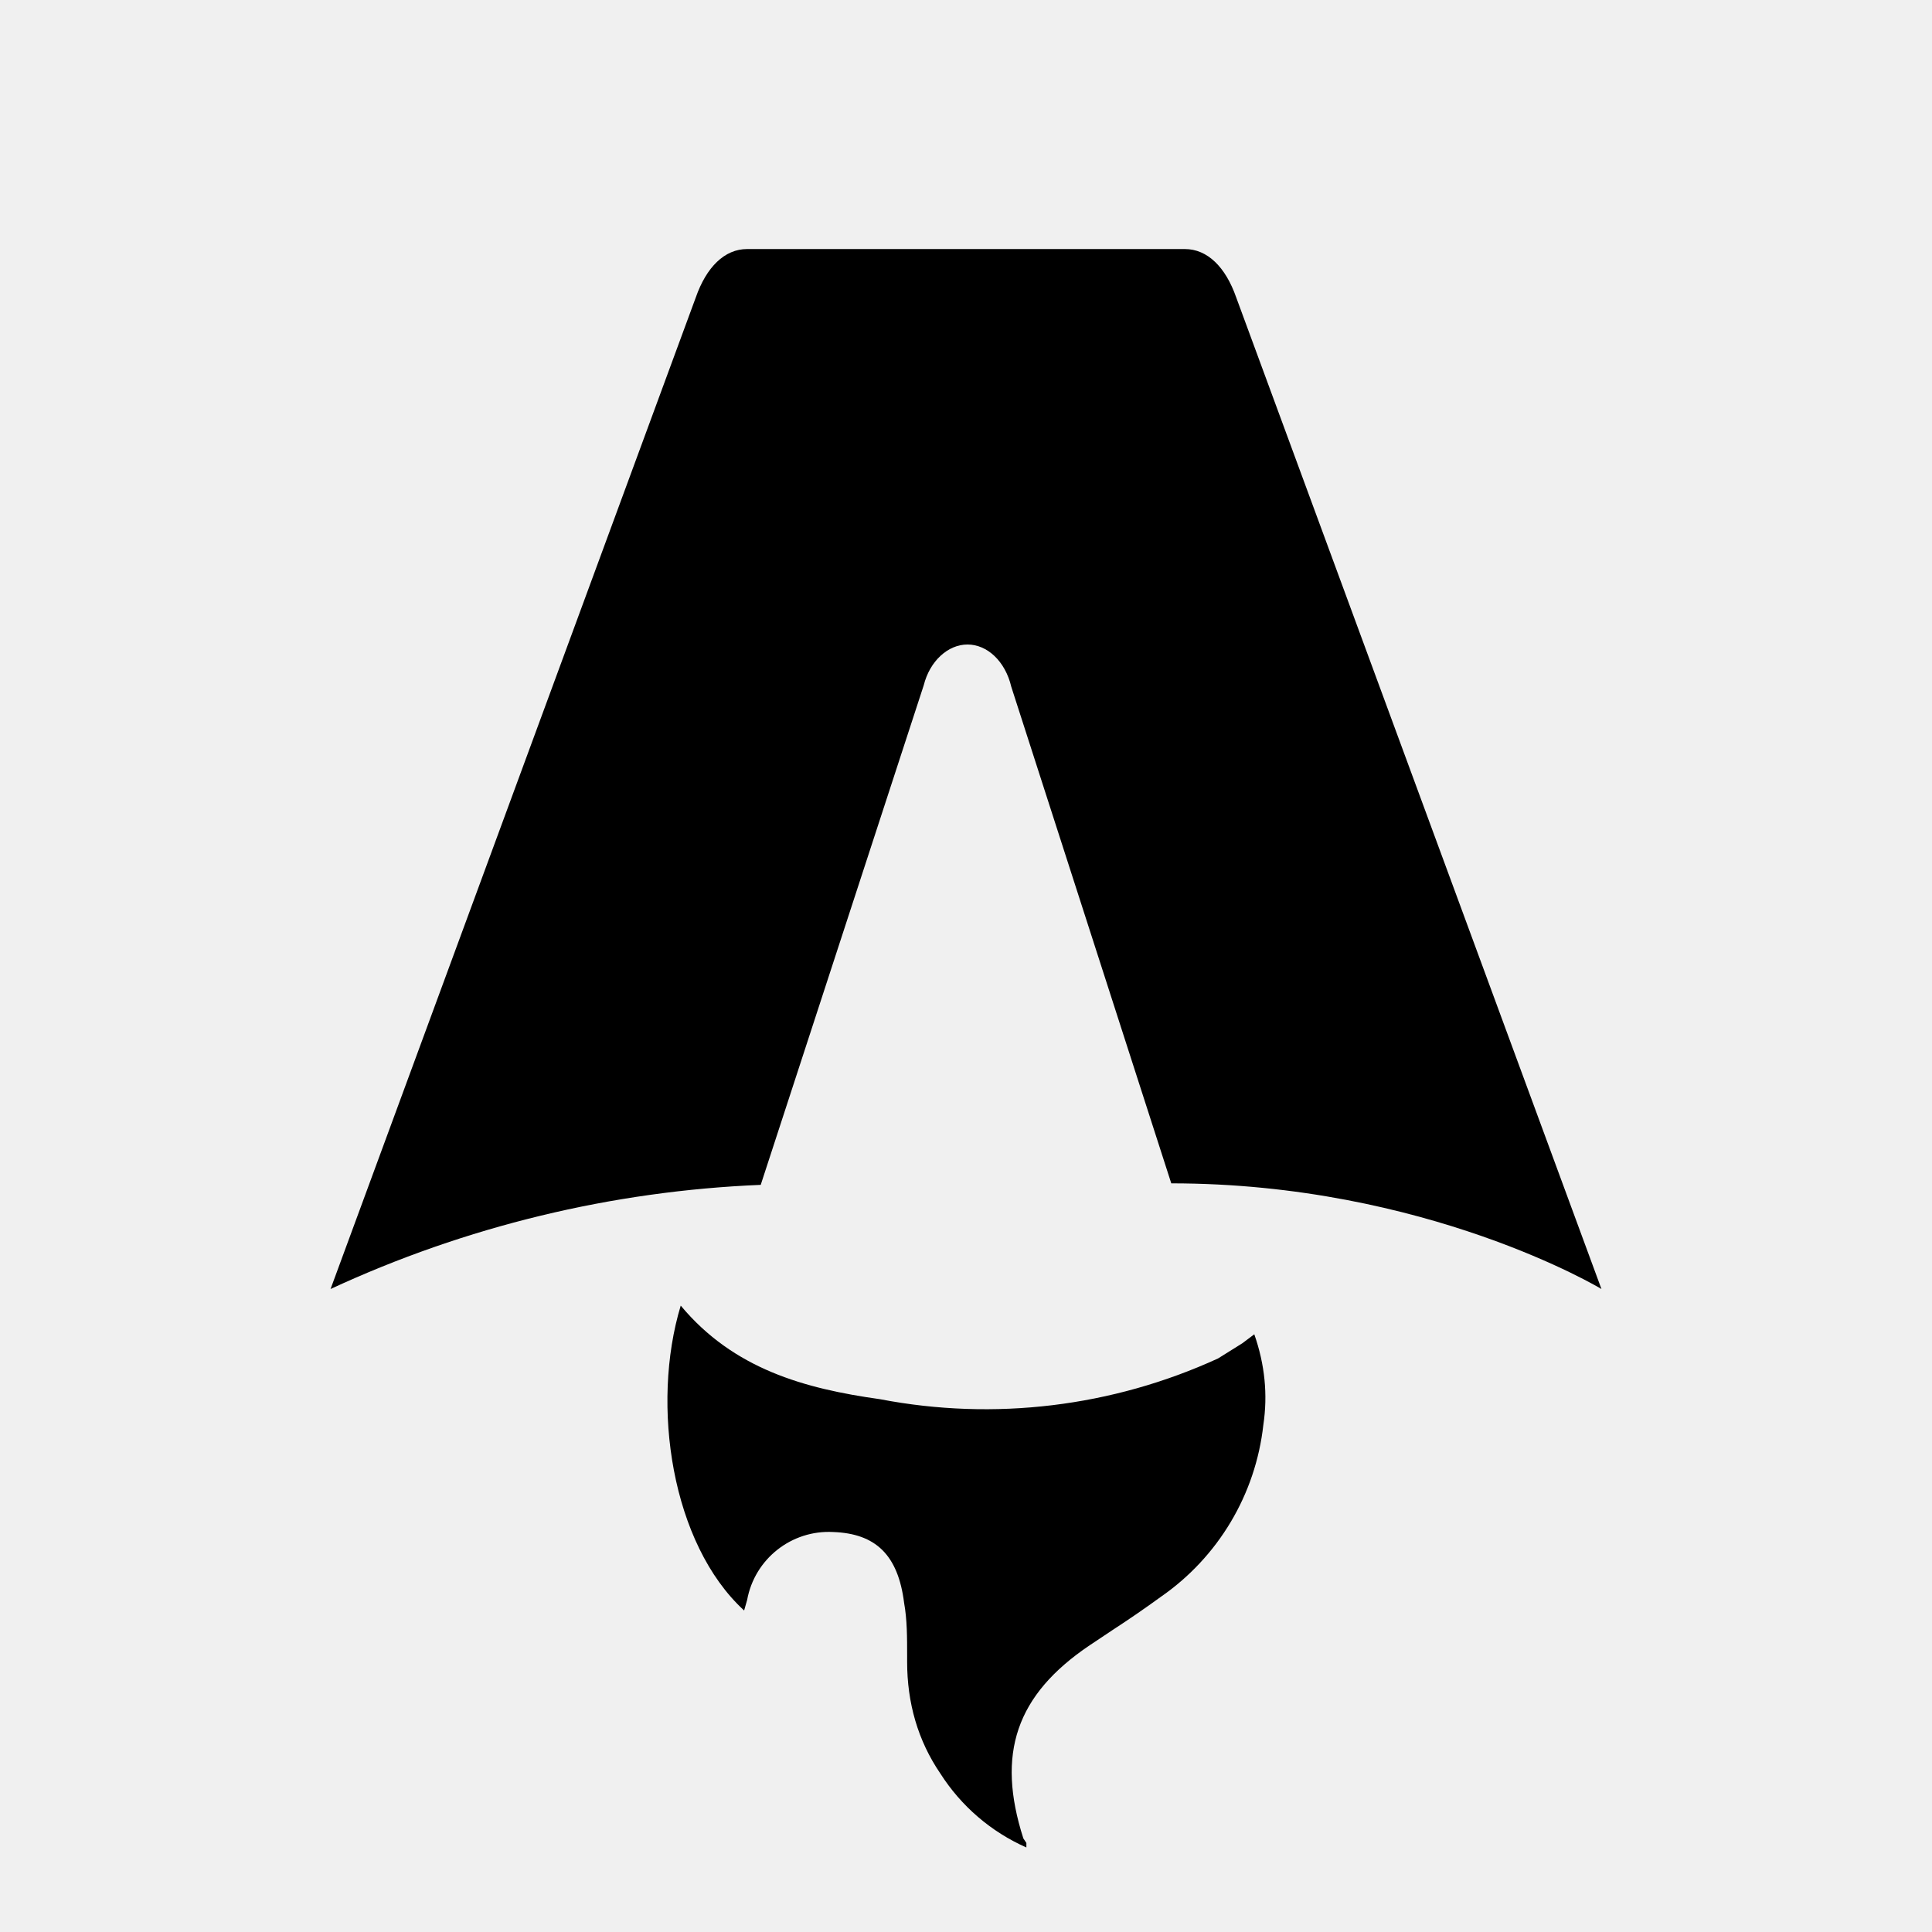
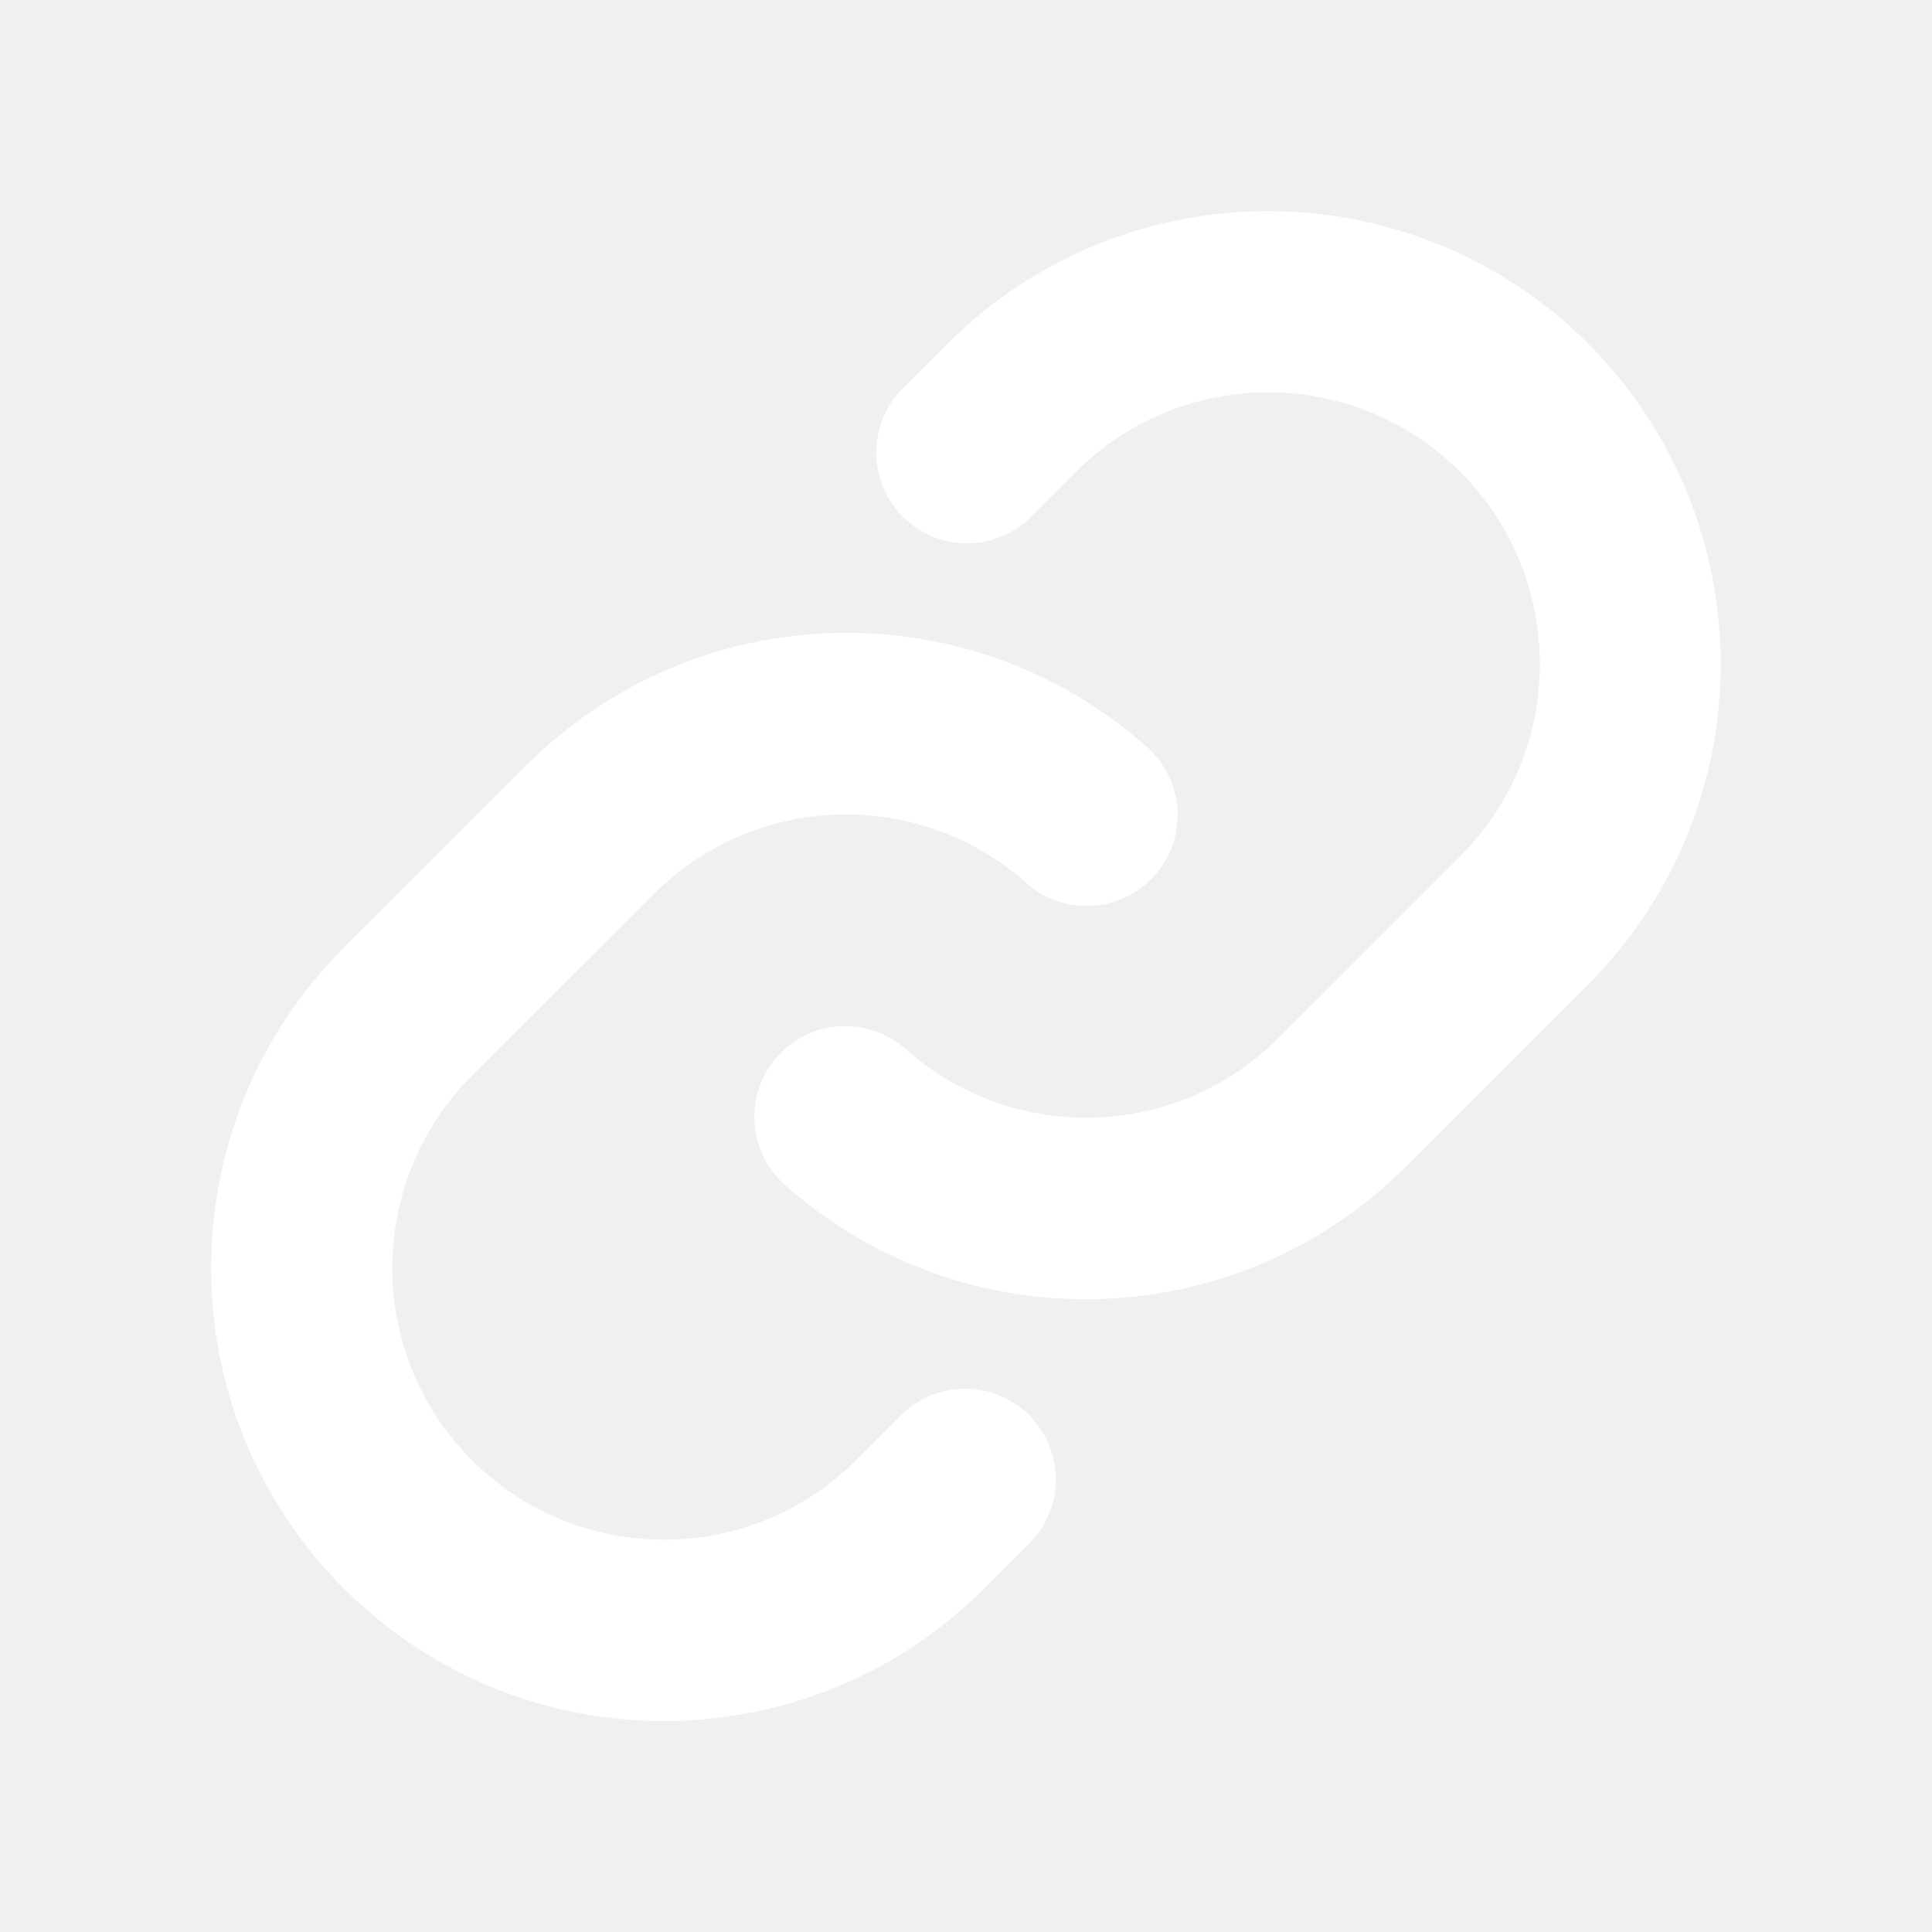
- <svg xmlns="http://www.w3.org/2000/svg" fill="none" viewBox="0 0 128 128">
-   <path d="M50.4 78.5a75.1 75.1 0 0 0-28.5 6.9l24.2-65.7c.7-2 1.9-3.2 3.4-3.2h29c1.5 0 2.7 1.2 3.4 3.2l24.2 65.7s-11.6-7-28.5-7L67 45.5c-.4-1.7-1.6-2.8-2.9-2.8-1.3 0-2.5 1.1-2.9 2.7L50.4 78.5Zm-1.1 28.2Zm-4.2-20.2c-2 6.6-.6 15.8 4.2 20.2a17.5 17.5 0 0 1 .2-.7 5.5 5.5 0 0 1 5.7-4.5c2.8.1 4.3 1.5 4.7 4.7.2 1.1.2 2.3.2 3.5v.4c0 2.7.7 5.2 2.2 7.4a13 13 0 0 0 5.7 4.9v-.3l-.2-.3c-1.8-5.6-.5-9.5 4.4-12.8l1.5-1a73 73 0 0 0 3.2-2.2 16 16 0 0 0 6.8-11.4c.3-2 .1-4-.6-6l-.8.6-1.6 1a37 37 0 0 1-22.4 2.7c-5-.7-9.7-2-13.2-6.2Z" />
-   <style>
-         path { fill: #000; }
-         @media (prefers-color-scheme: dark) {
-             path { fill: #FFF; }
-         }
-     </style>
+ <svg xmlns="http://www.w3.org/2000/svg" width="256px" height="256px" viewBox="0 0 256 256">
+   <path fill="#fff" d="M136.37 187.53a12 12 0 0 1 0 17l-5.94 5.94a60 60 0 0 1-84.88-84.88l24.12-24.11A60 60 0 0 1 152 99a12 12 0 1 1-16 18a36 36 0 0 0-49.37 1.47l-24.1 24.08a36 36 0 0 0 50.92 50.92l5.94-5.94a12 12 0 0 1 16.98 0m74.08-142a60.09 60.09 0 0 0-84.88 0l-5.94 5.94a12 12 0 0 0 17 17l5.94-5.94a36 36 0 0 1 50.92 50.92l-24.11 24.12A36 36 0 0 1 120 139a12 12 0 1 0-16 18a60 60 0 0 0 82.3-2.43l24.12-24.11a60.09 60.09 0 0 0 .03-84.91Z" />
</svg>
